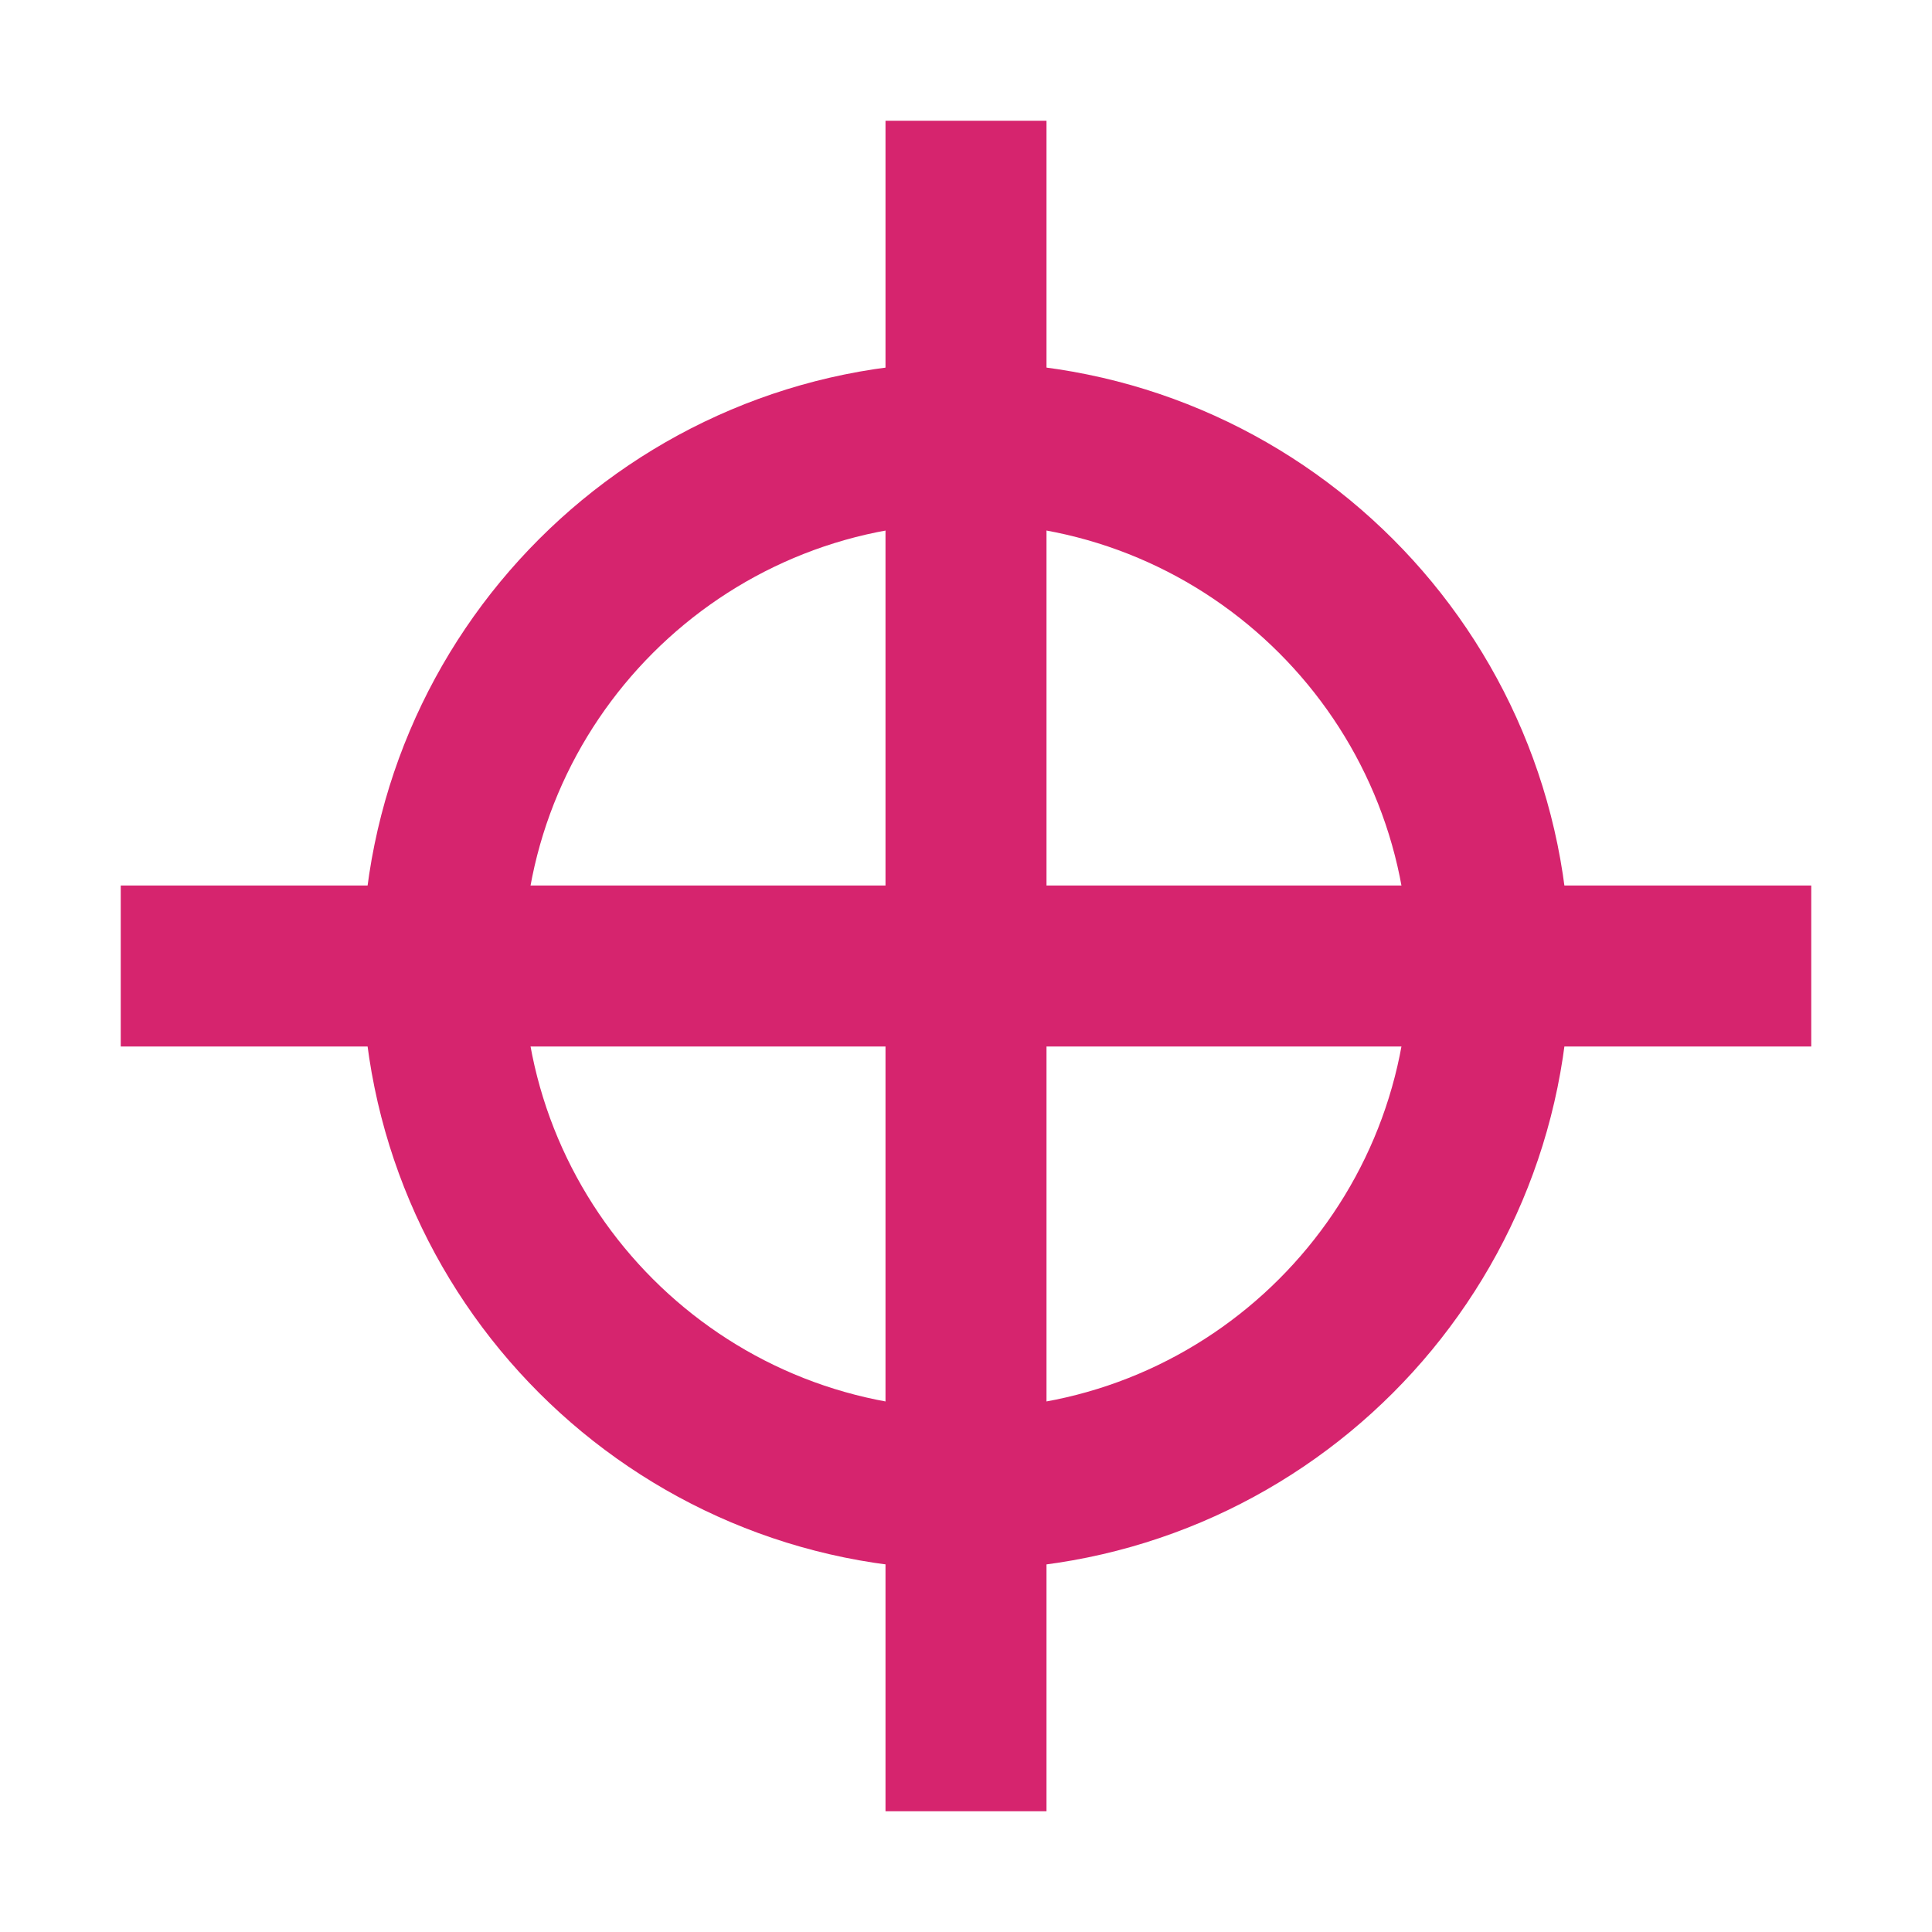
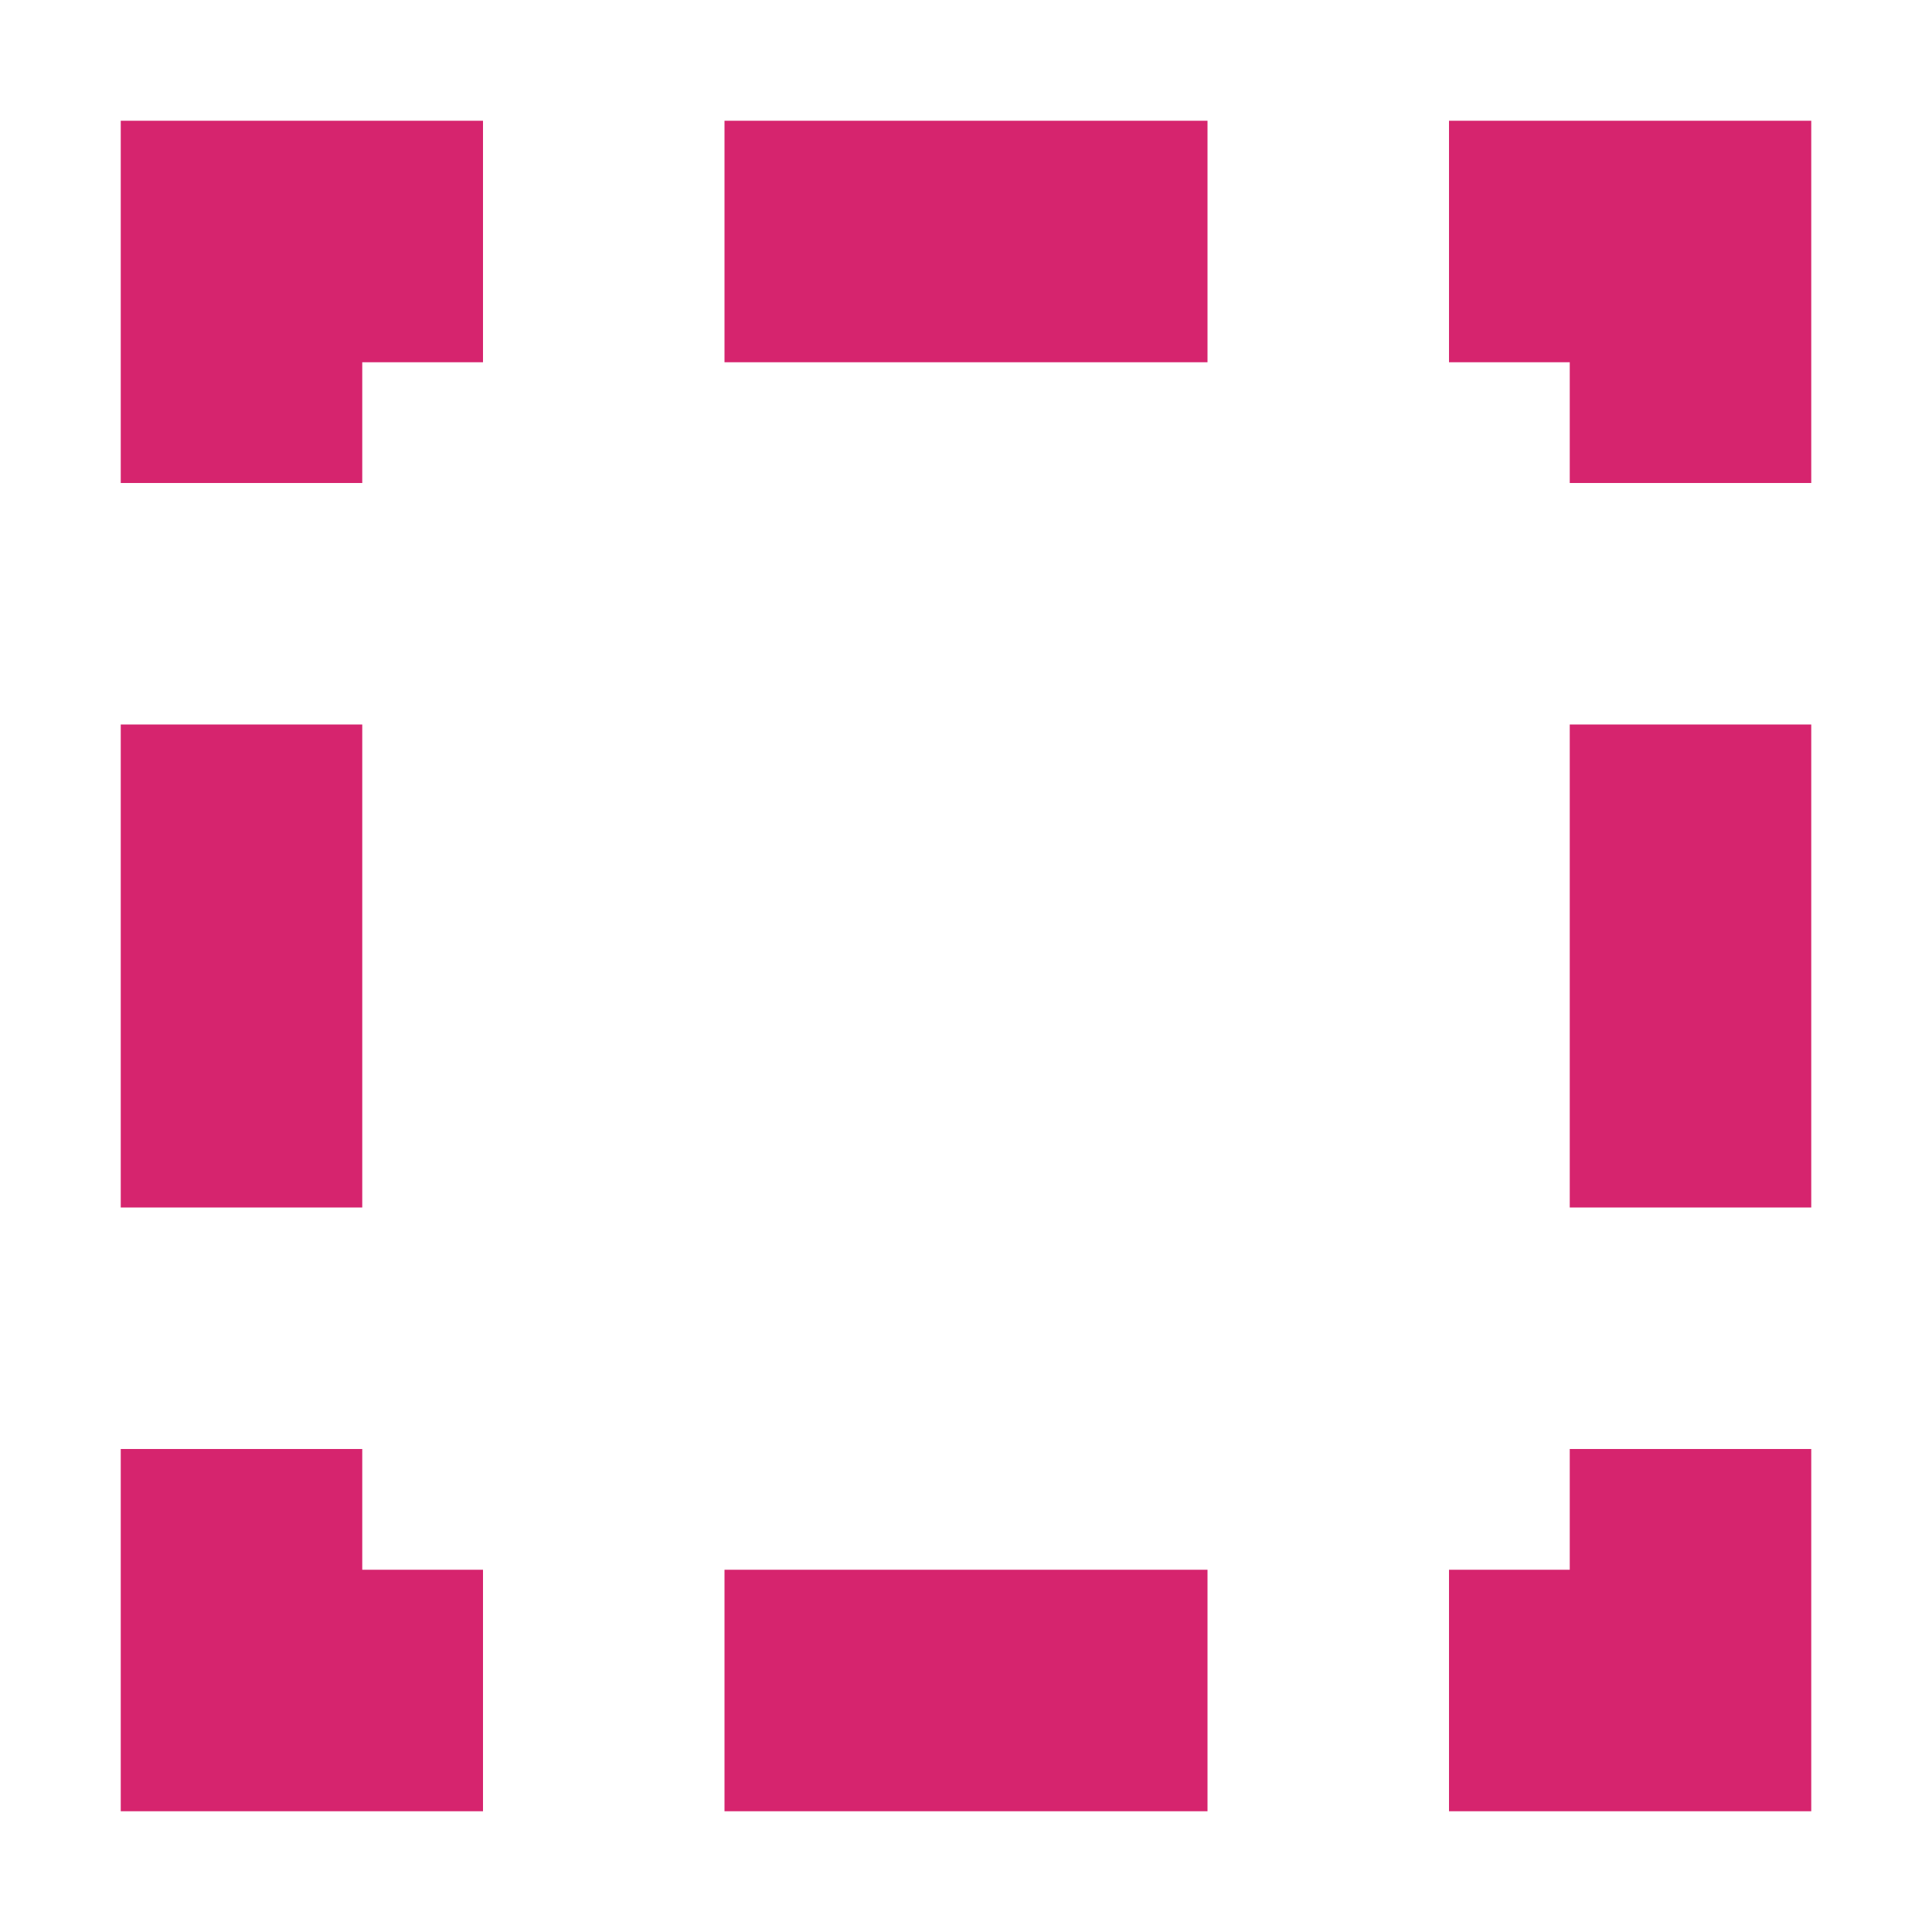
<svg xmlns="http://www.w3.org/2000/svg" viewBox="0 0 24 24" fill="none">
-   <circle cx="12" cy="12" r="6.5" stroke="#d6246e" stroke-width="2" />
-   <path d="M12 1.5v21M1.5 12h21" stroke="#d6246e" stroke-width="2" />
+   <rect x="3" y="3" width="18" height="18" stroke="#d6246e" stroke-width="3" stroke-dasharray="6 3" stroke-dashoffset="3" />
</svg>
